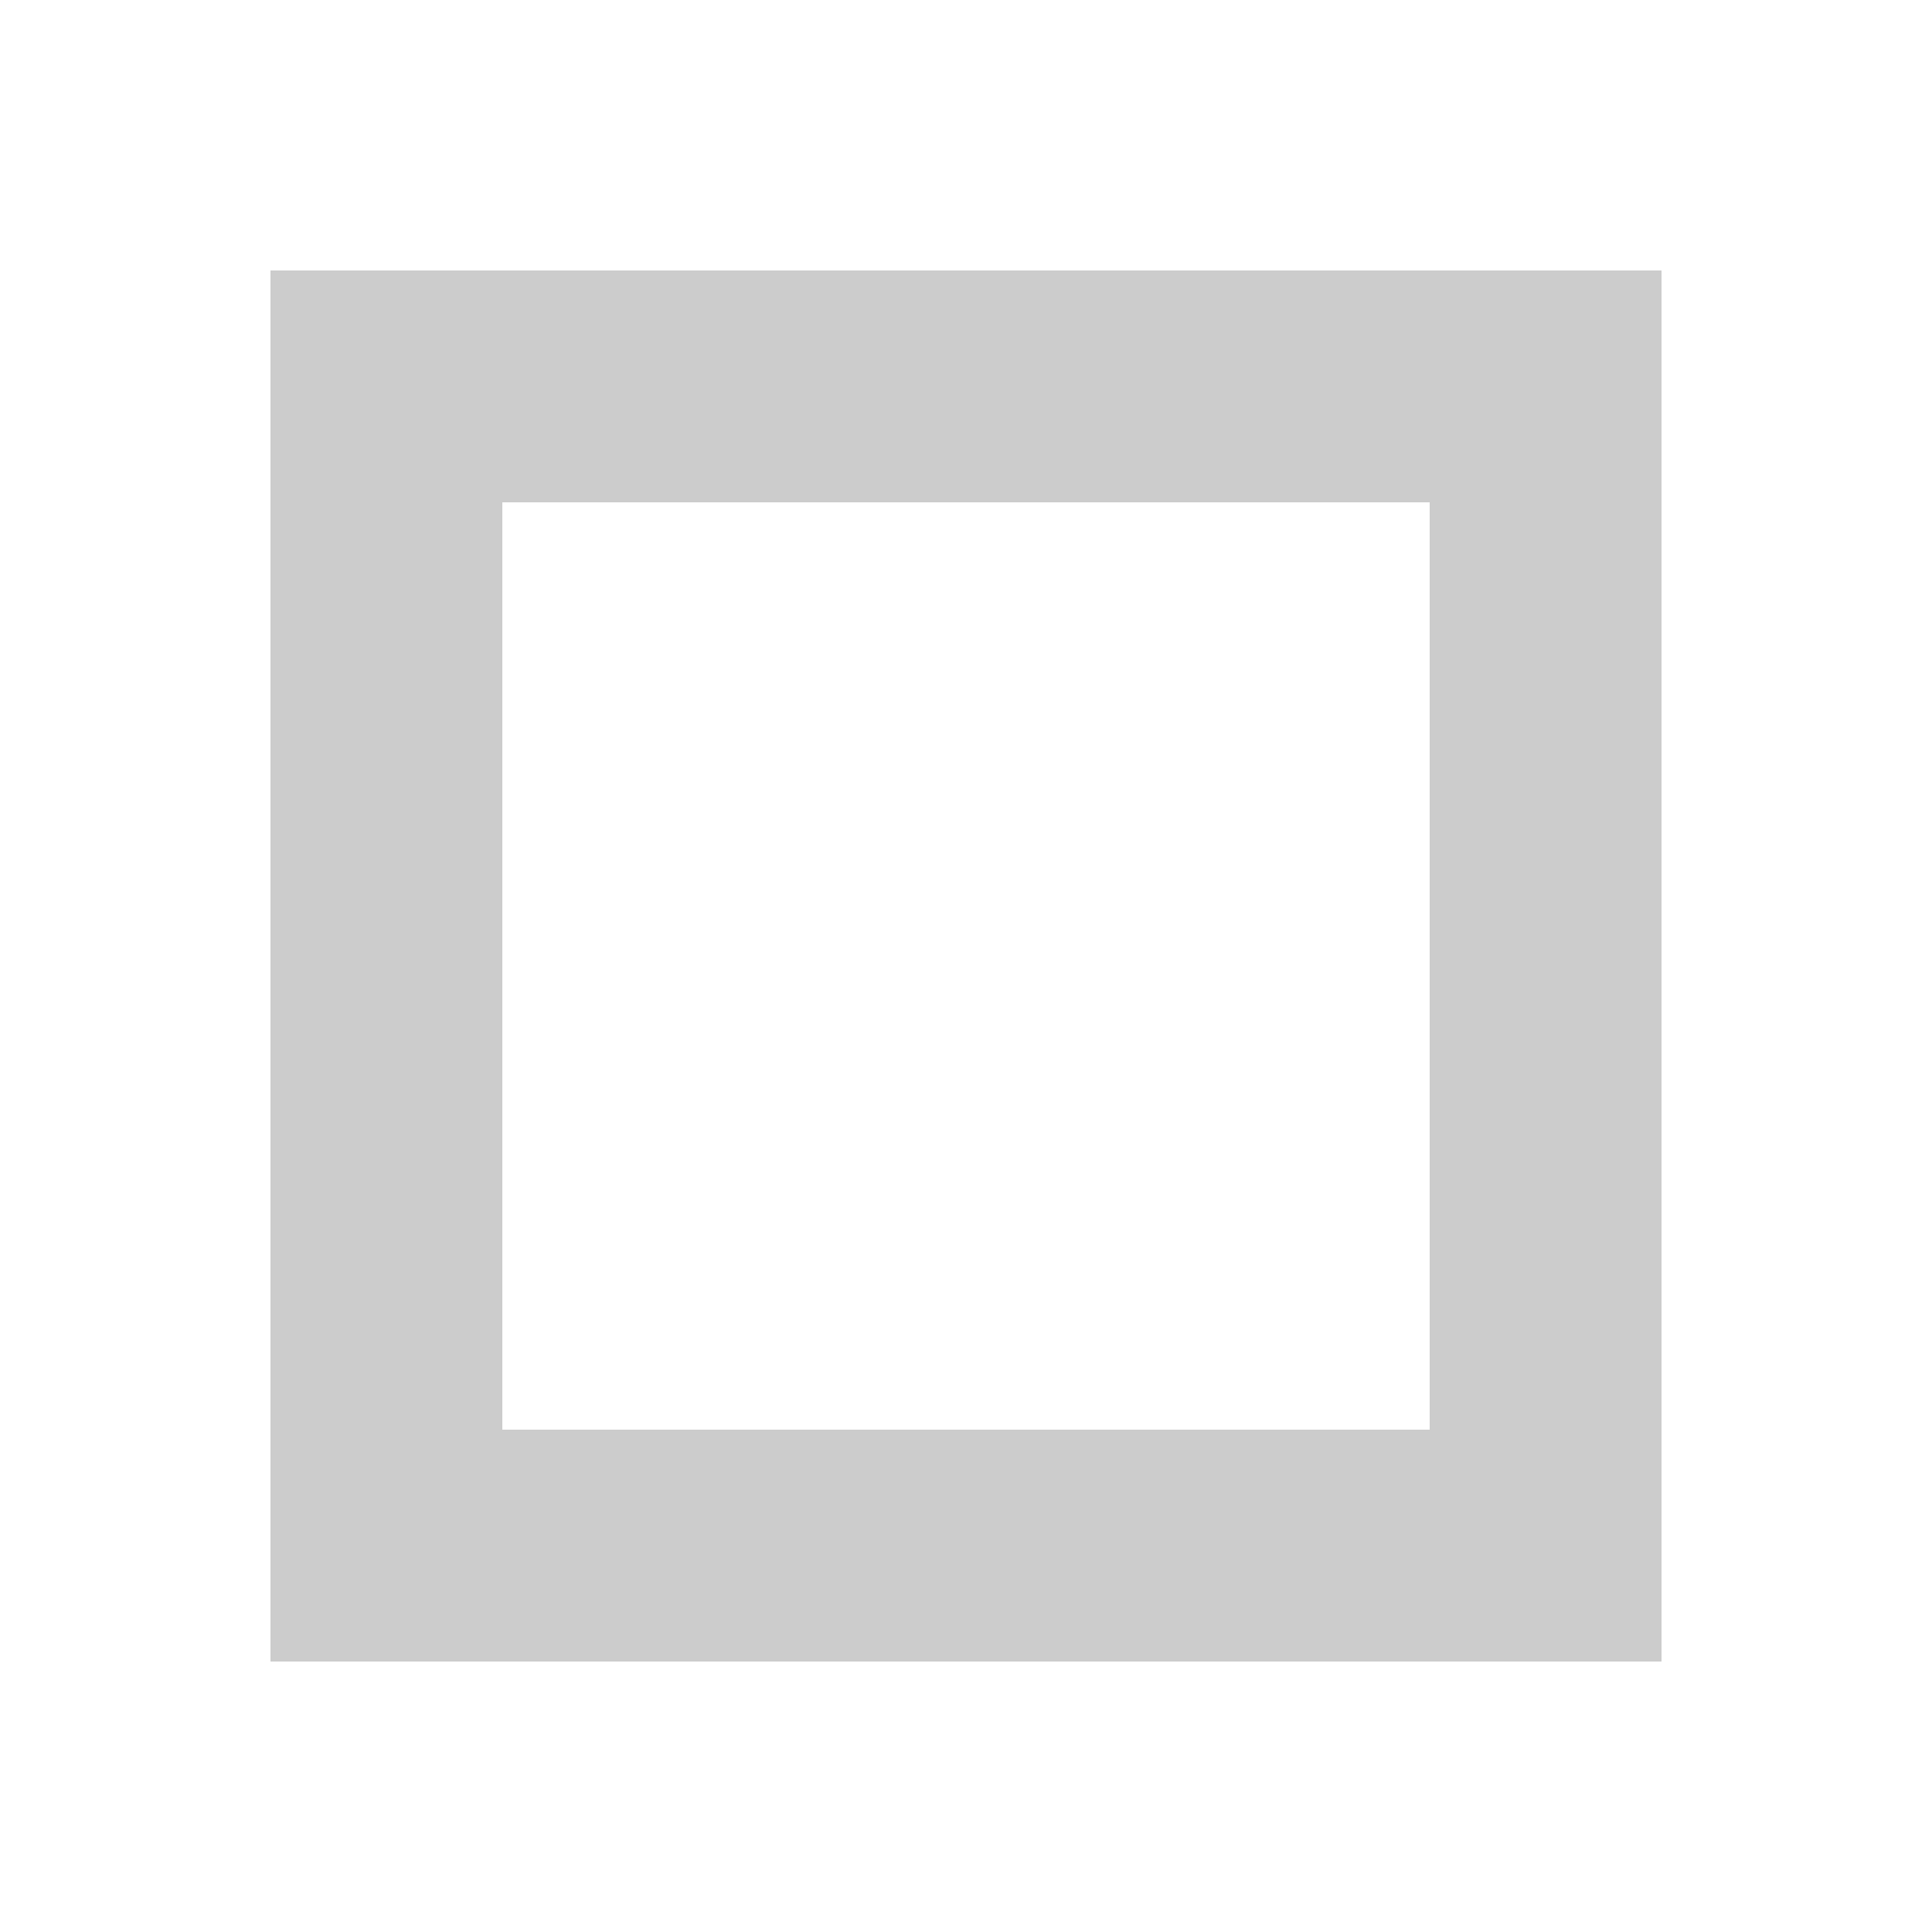
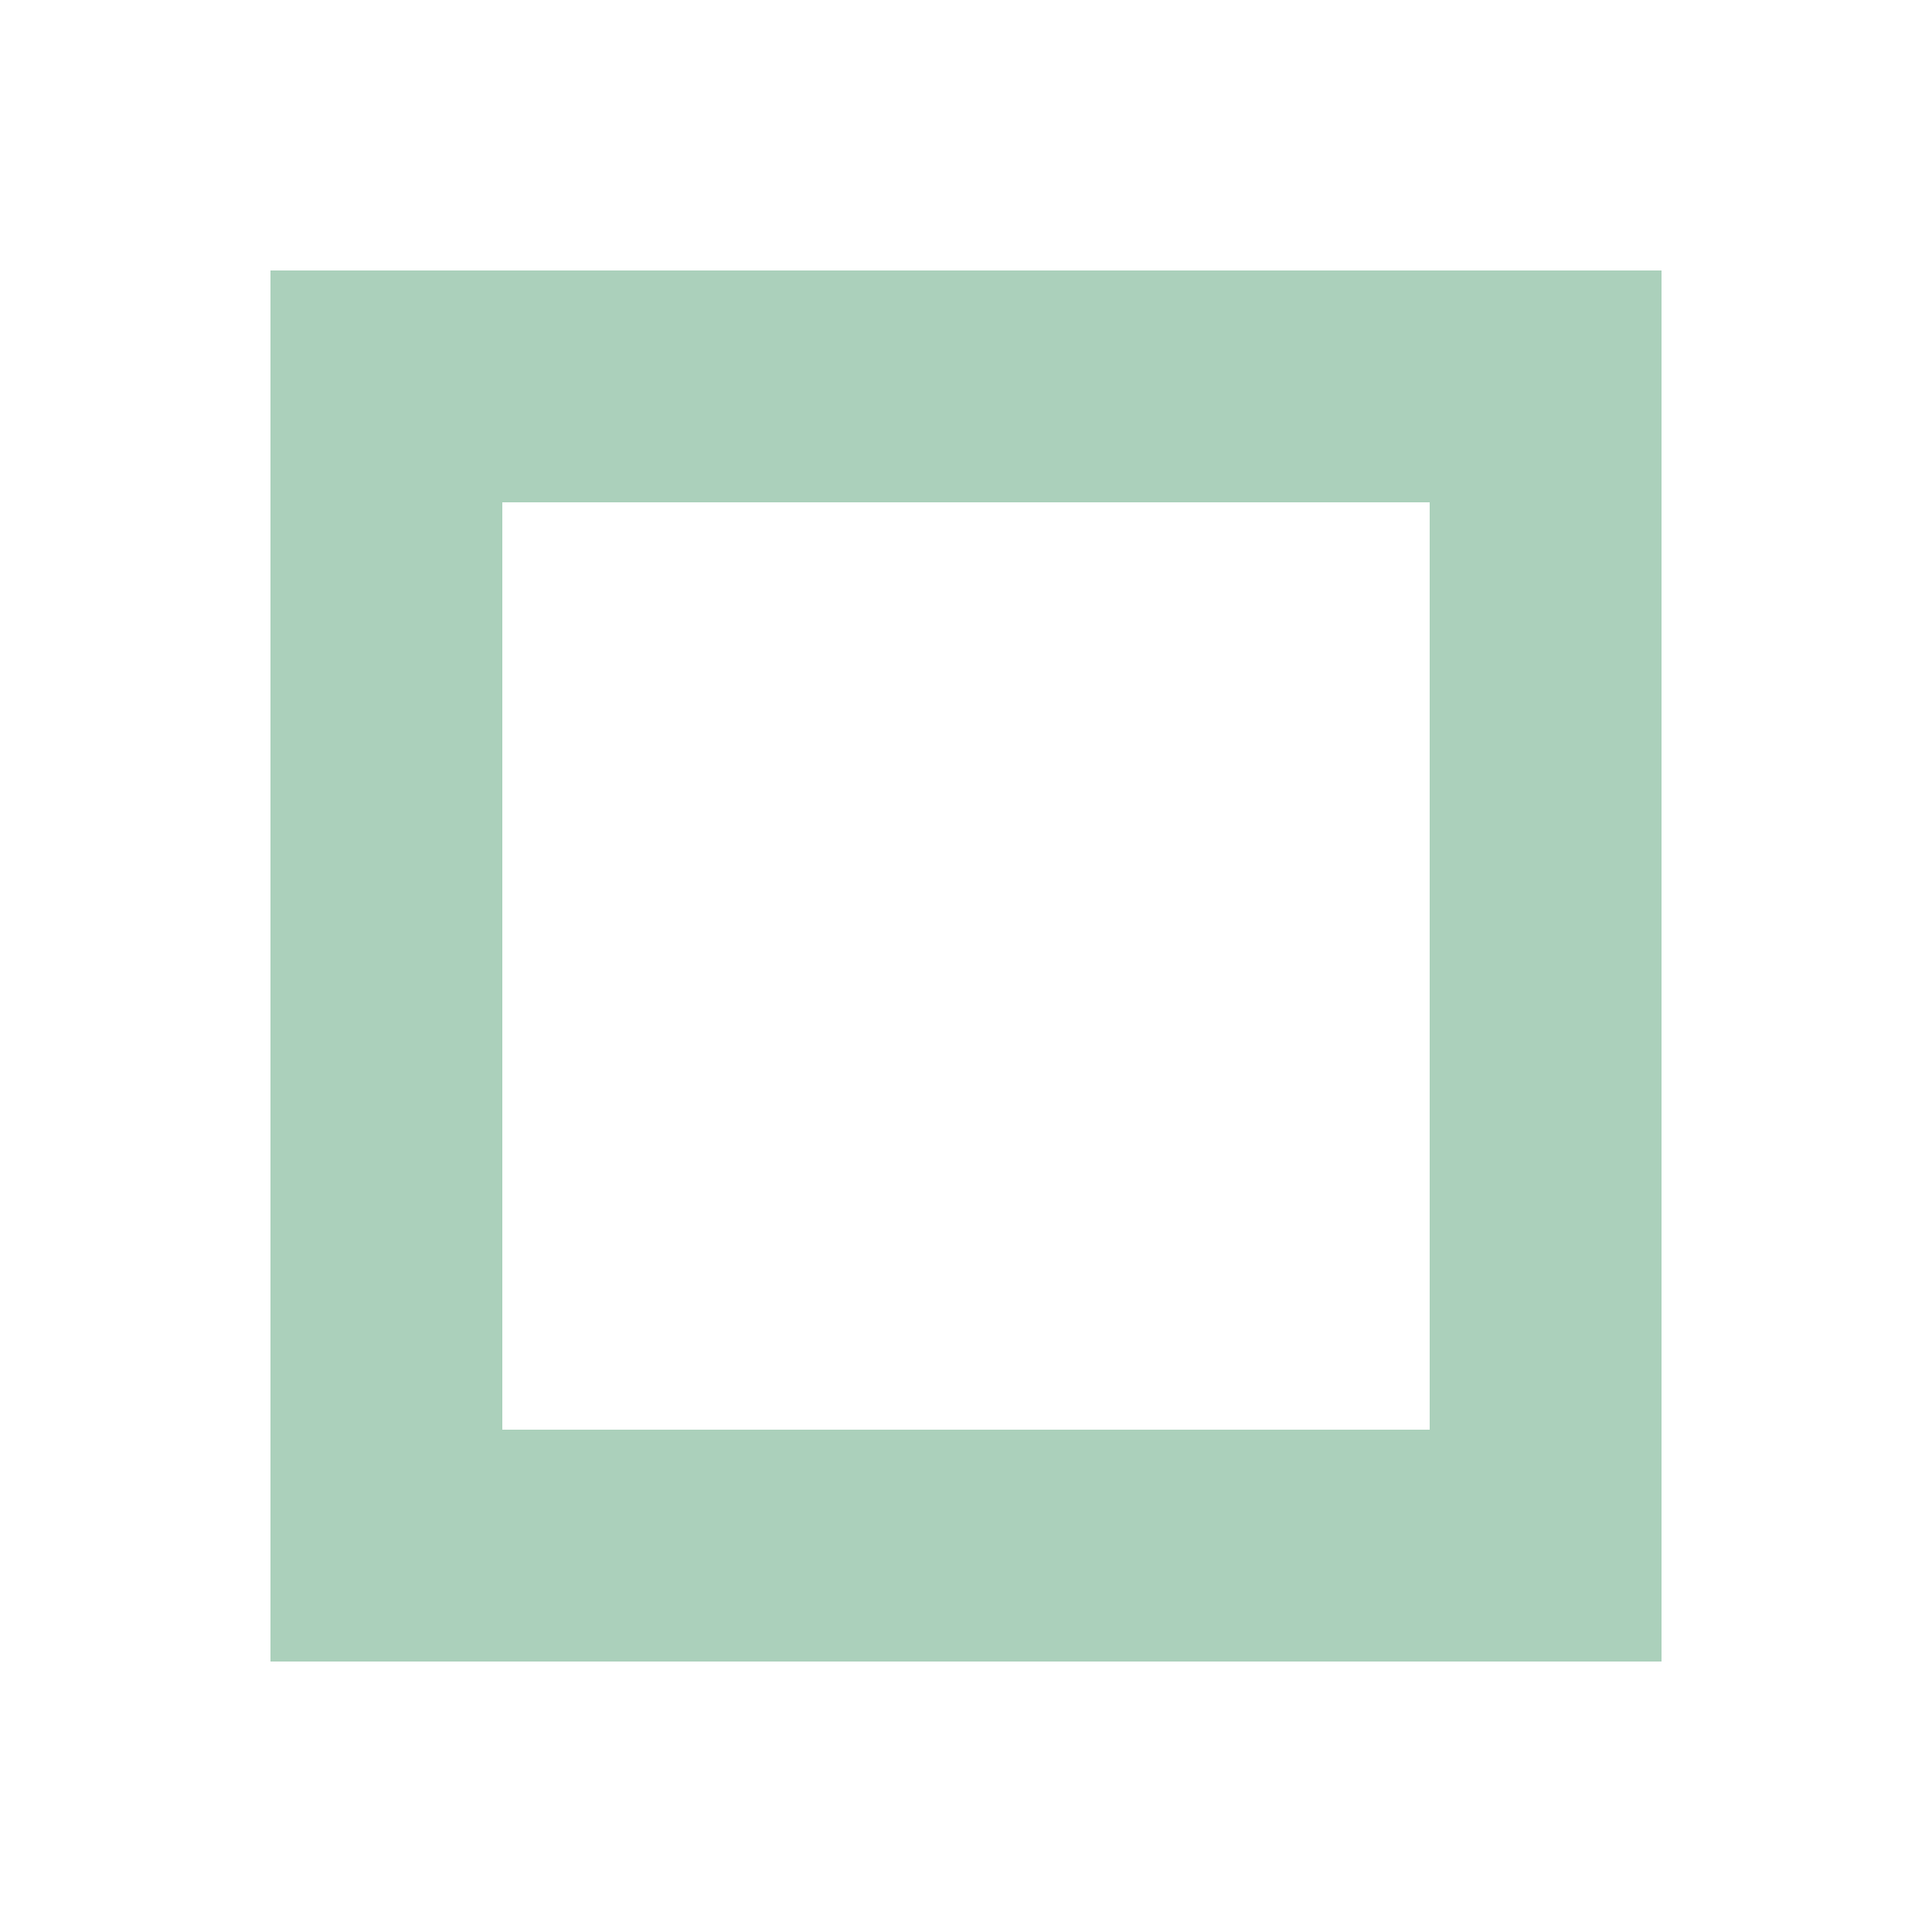
<svg xmlns="http://www.w3.org/2000/svg" width="5" height="5" viewBox="0 0 5 5">
-   <path d="     M 0 0     m 1 1     l 0 3     l 3 0     l 0 -3     z" stroke="rgba(128, 128, 128, 0.4)" stroke-width="0.6" fill="none" />
+   <path d="     M 0 0     m 1 1     l 0 3     l 3 0     l 0 -3     z" stroke="rgba(46, 139, 87, 0.4)" stroke-width="0.6" fill="none" />
</svg>
